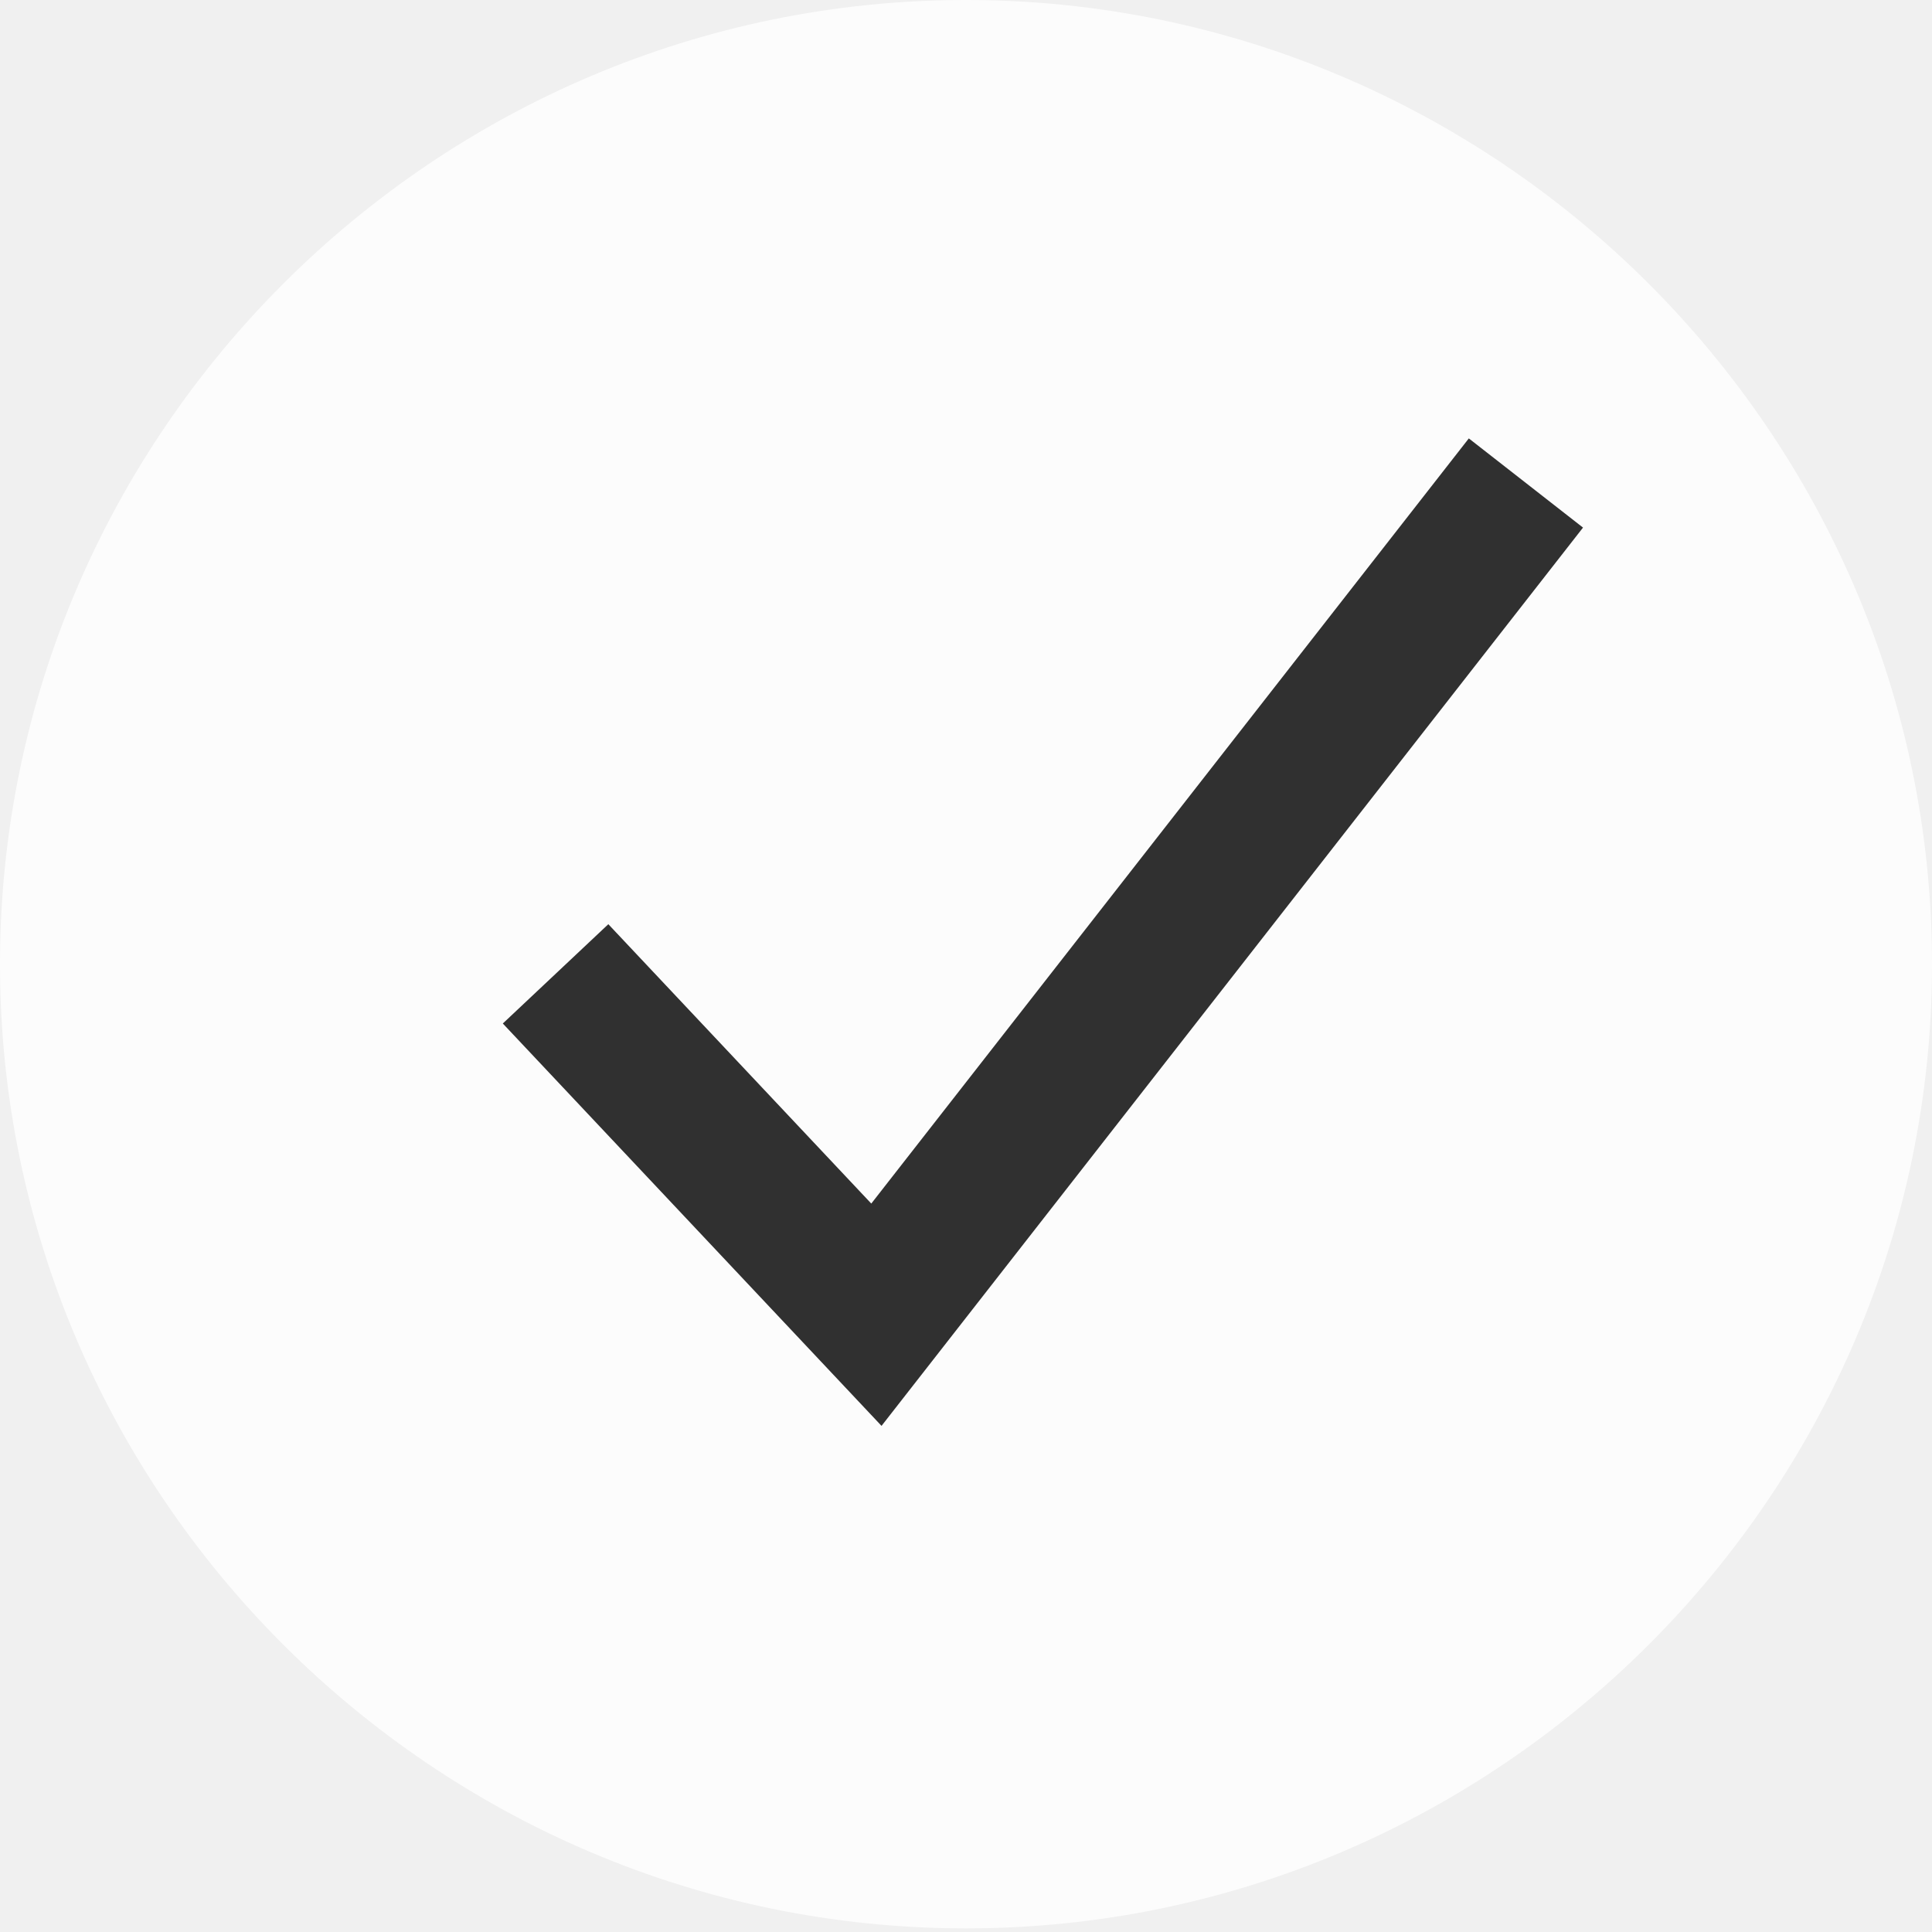
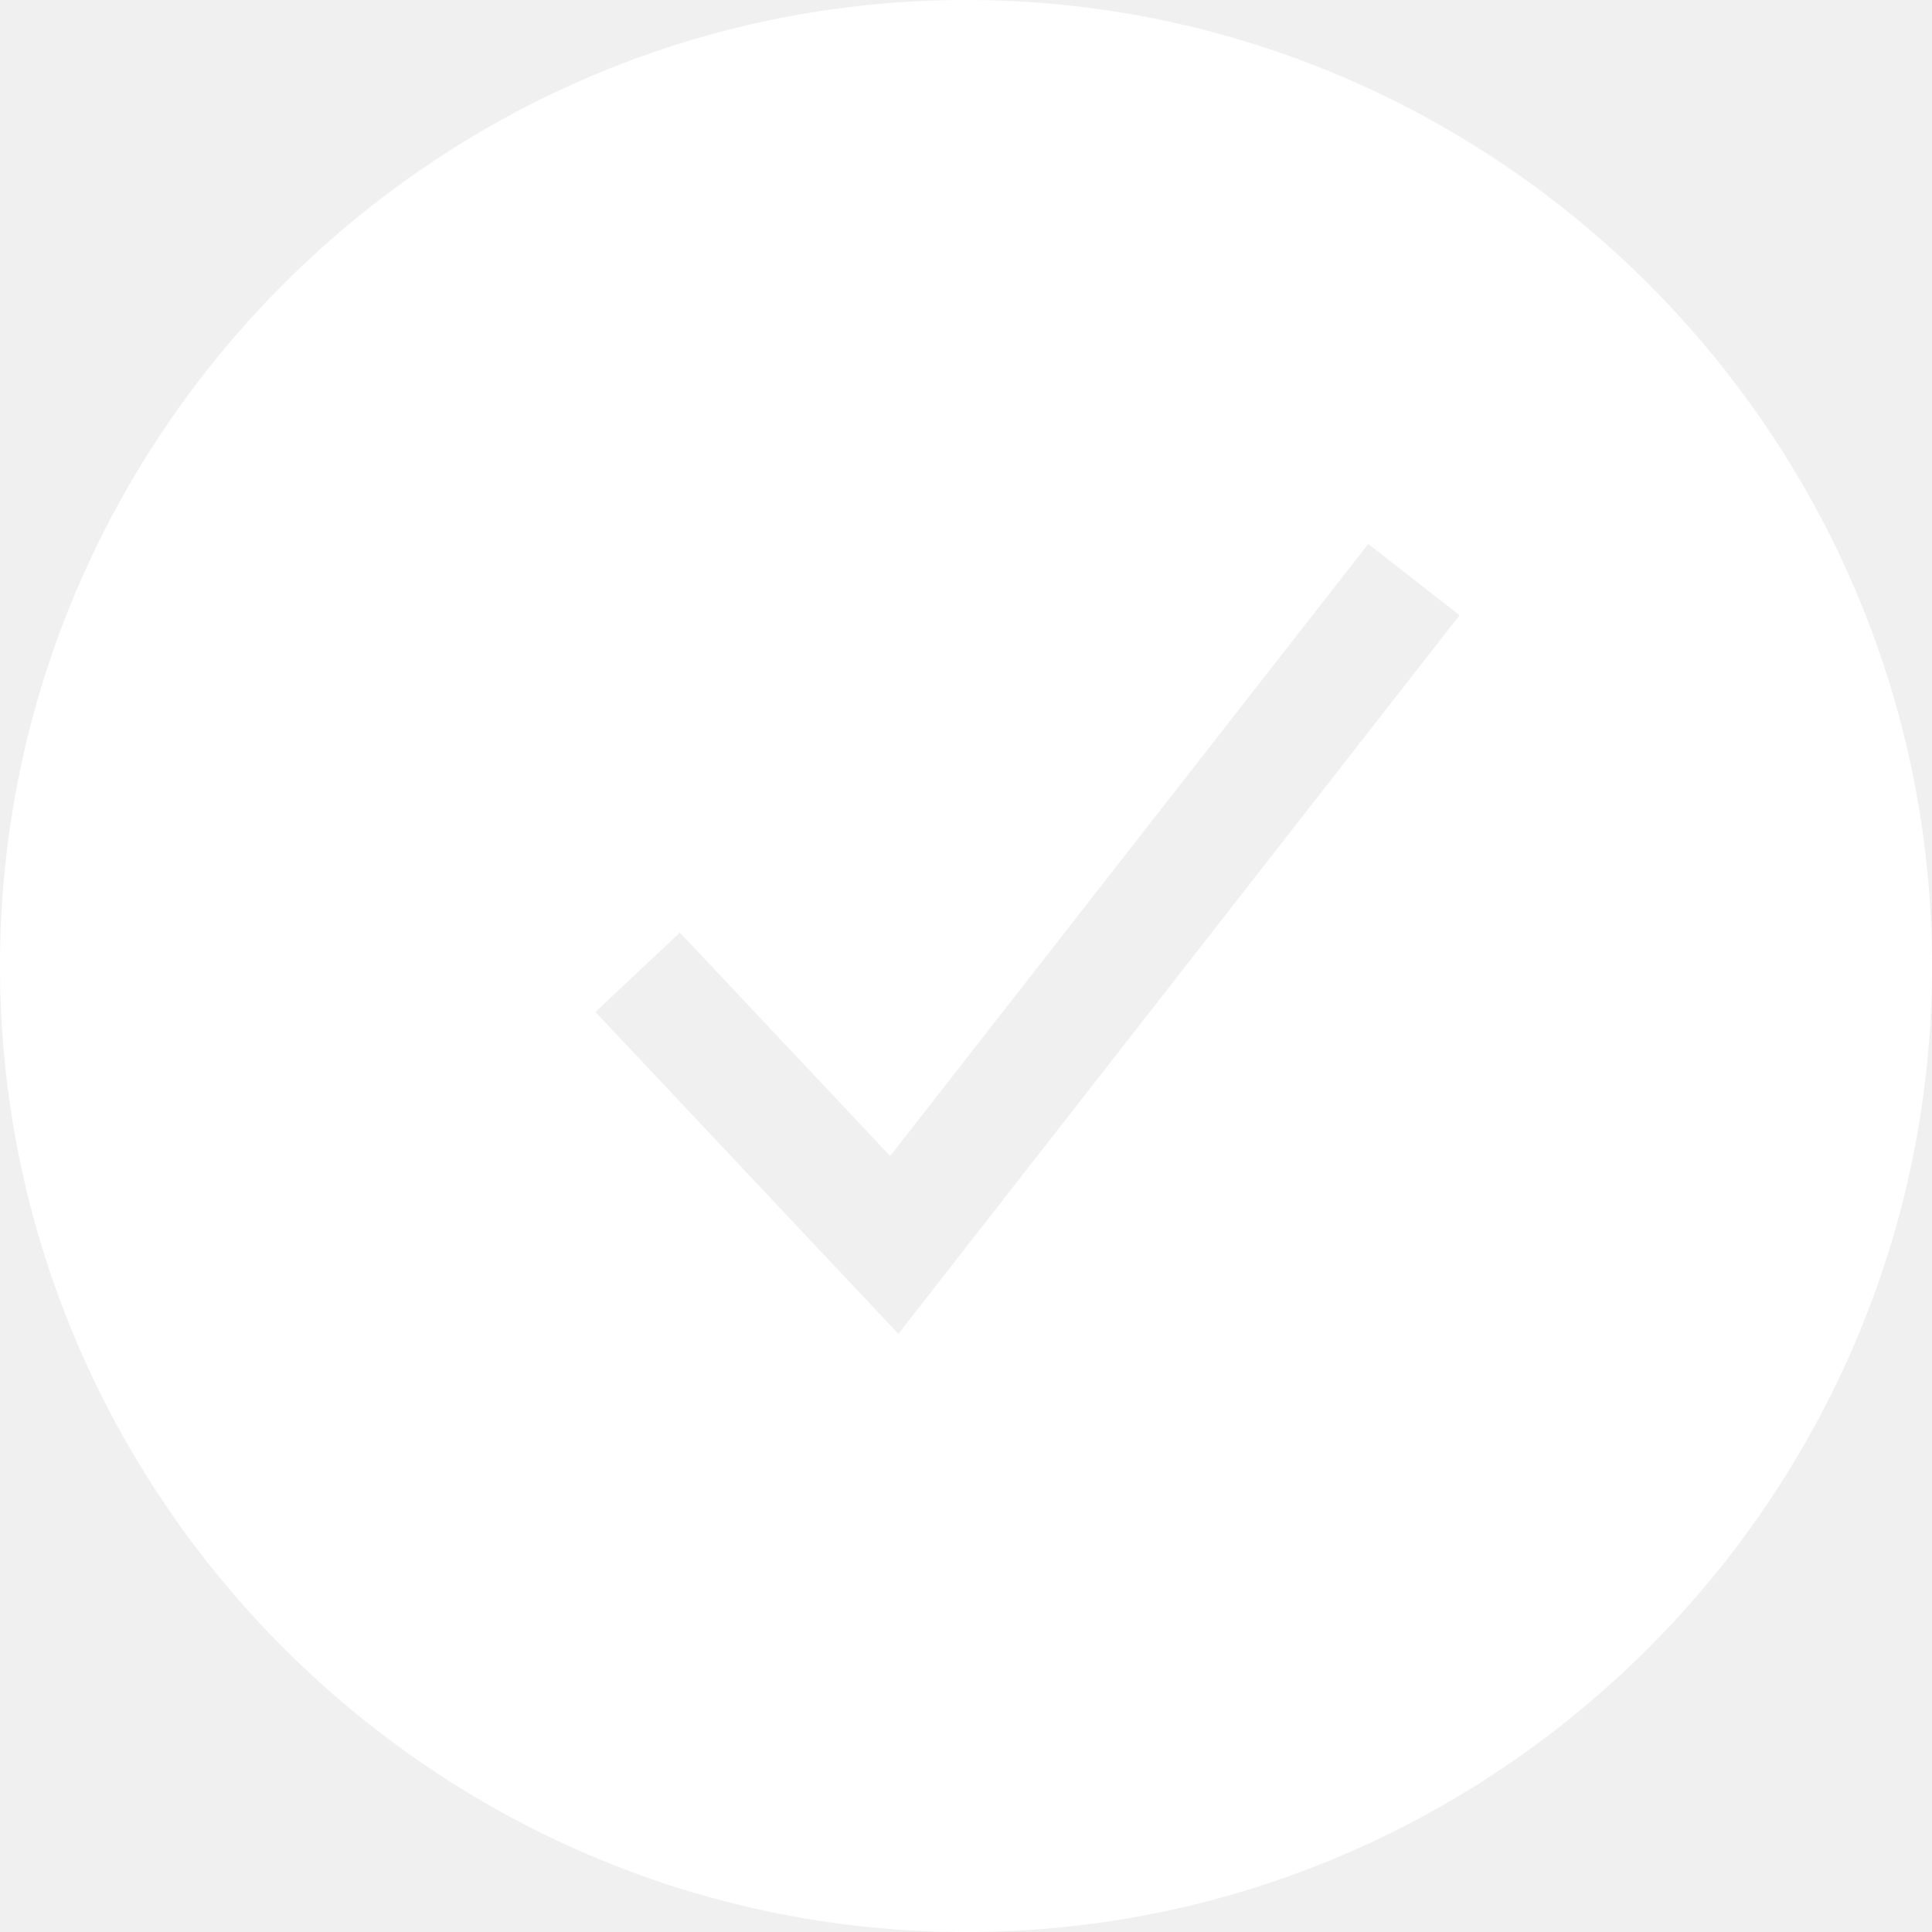
- <svg xmlns="http://www.w3.org/2000/svg" width="16px" height="16px" viewBox="0 0 16 16" version="1.1">
-   <defs />
-   <g id="UI" stroke="none" stroke-width="1" fill="none" fill-rule="evenodd">
-     <g id="select">
-       <path d="M8,0 C3.6,0 0,3.593 0,7.985 C0,12.377 3.6,15.97 8,15.97 C12.4,15.97 16,12.377 16,7.985 C16,3.593 12.4,0 8,0 L8,0 Z" id="select_active-copy-24" fill="#FFFFFF" opacity="0.8" />
-       <g transform="translate(4, 4)" id="Path-1112" stroke-width="1.2" stroke="#303030">
-         <polyline points="0.601 4.065 3.258 6.888 8.637 0" />
-       </g>
-     </g>
-   </g>
+ <svg xmlns="http://www.w3.org/2000/svg" width="20" height="20" viewBox="0 0 20 20">
+   <path fill="#FFF" fill-rule="evenodd" d="M10,0 C15.5,0 20,4.5 20,10 C20,15.5 15.5,20 10,20 C4.5,20 0,15.5 0,10 C0,4.5 4.5,0 10,0 Z M14.164,5.631 L9.215,11.967 L7.038,9.654 L6.164,10.476 L9.3,13.808 L15.109,6.369 L14.164,5.631 Z" />
</svg>
